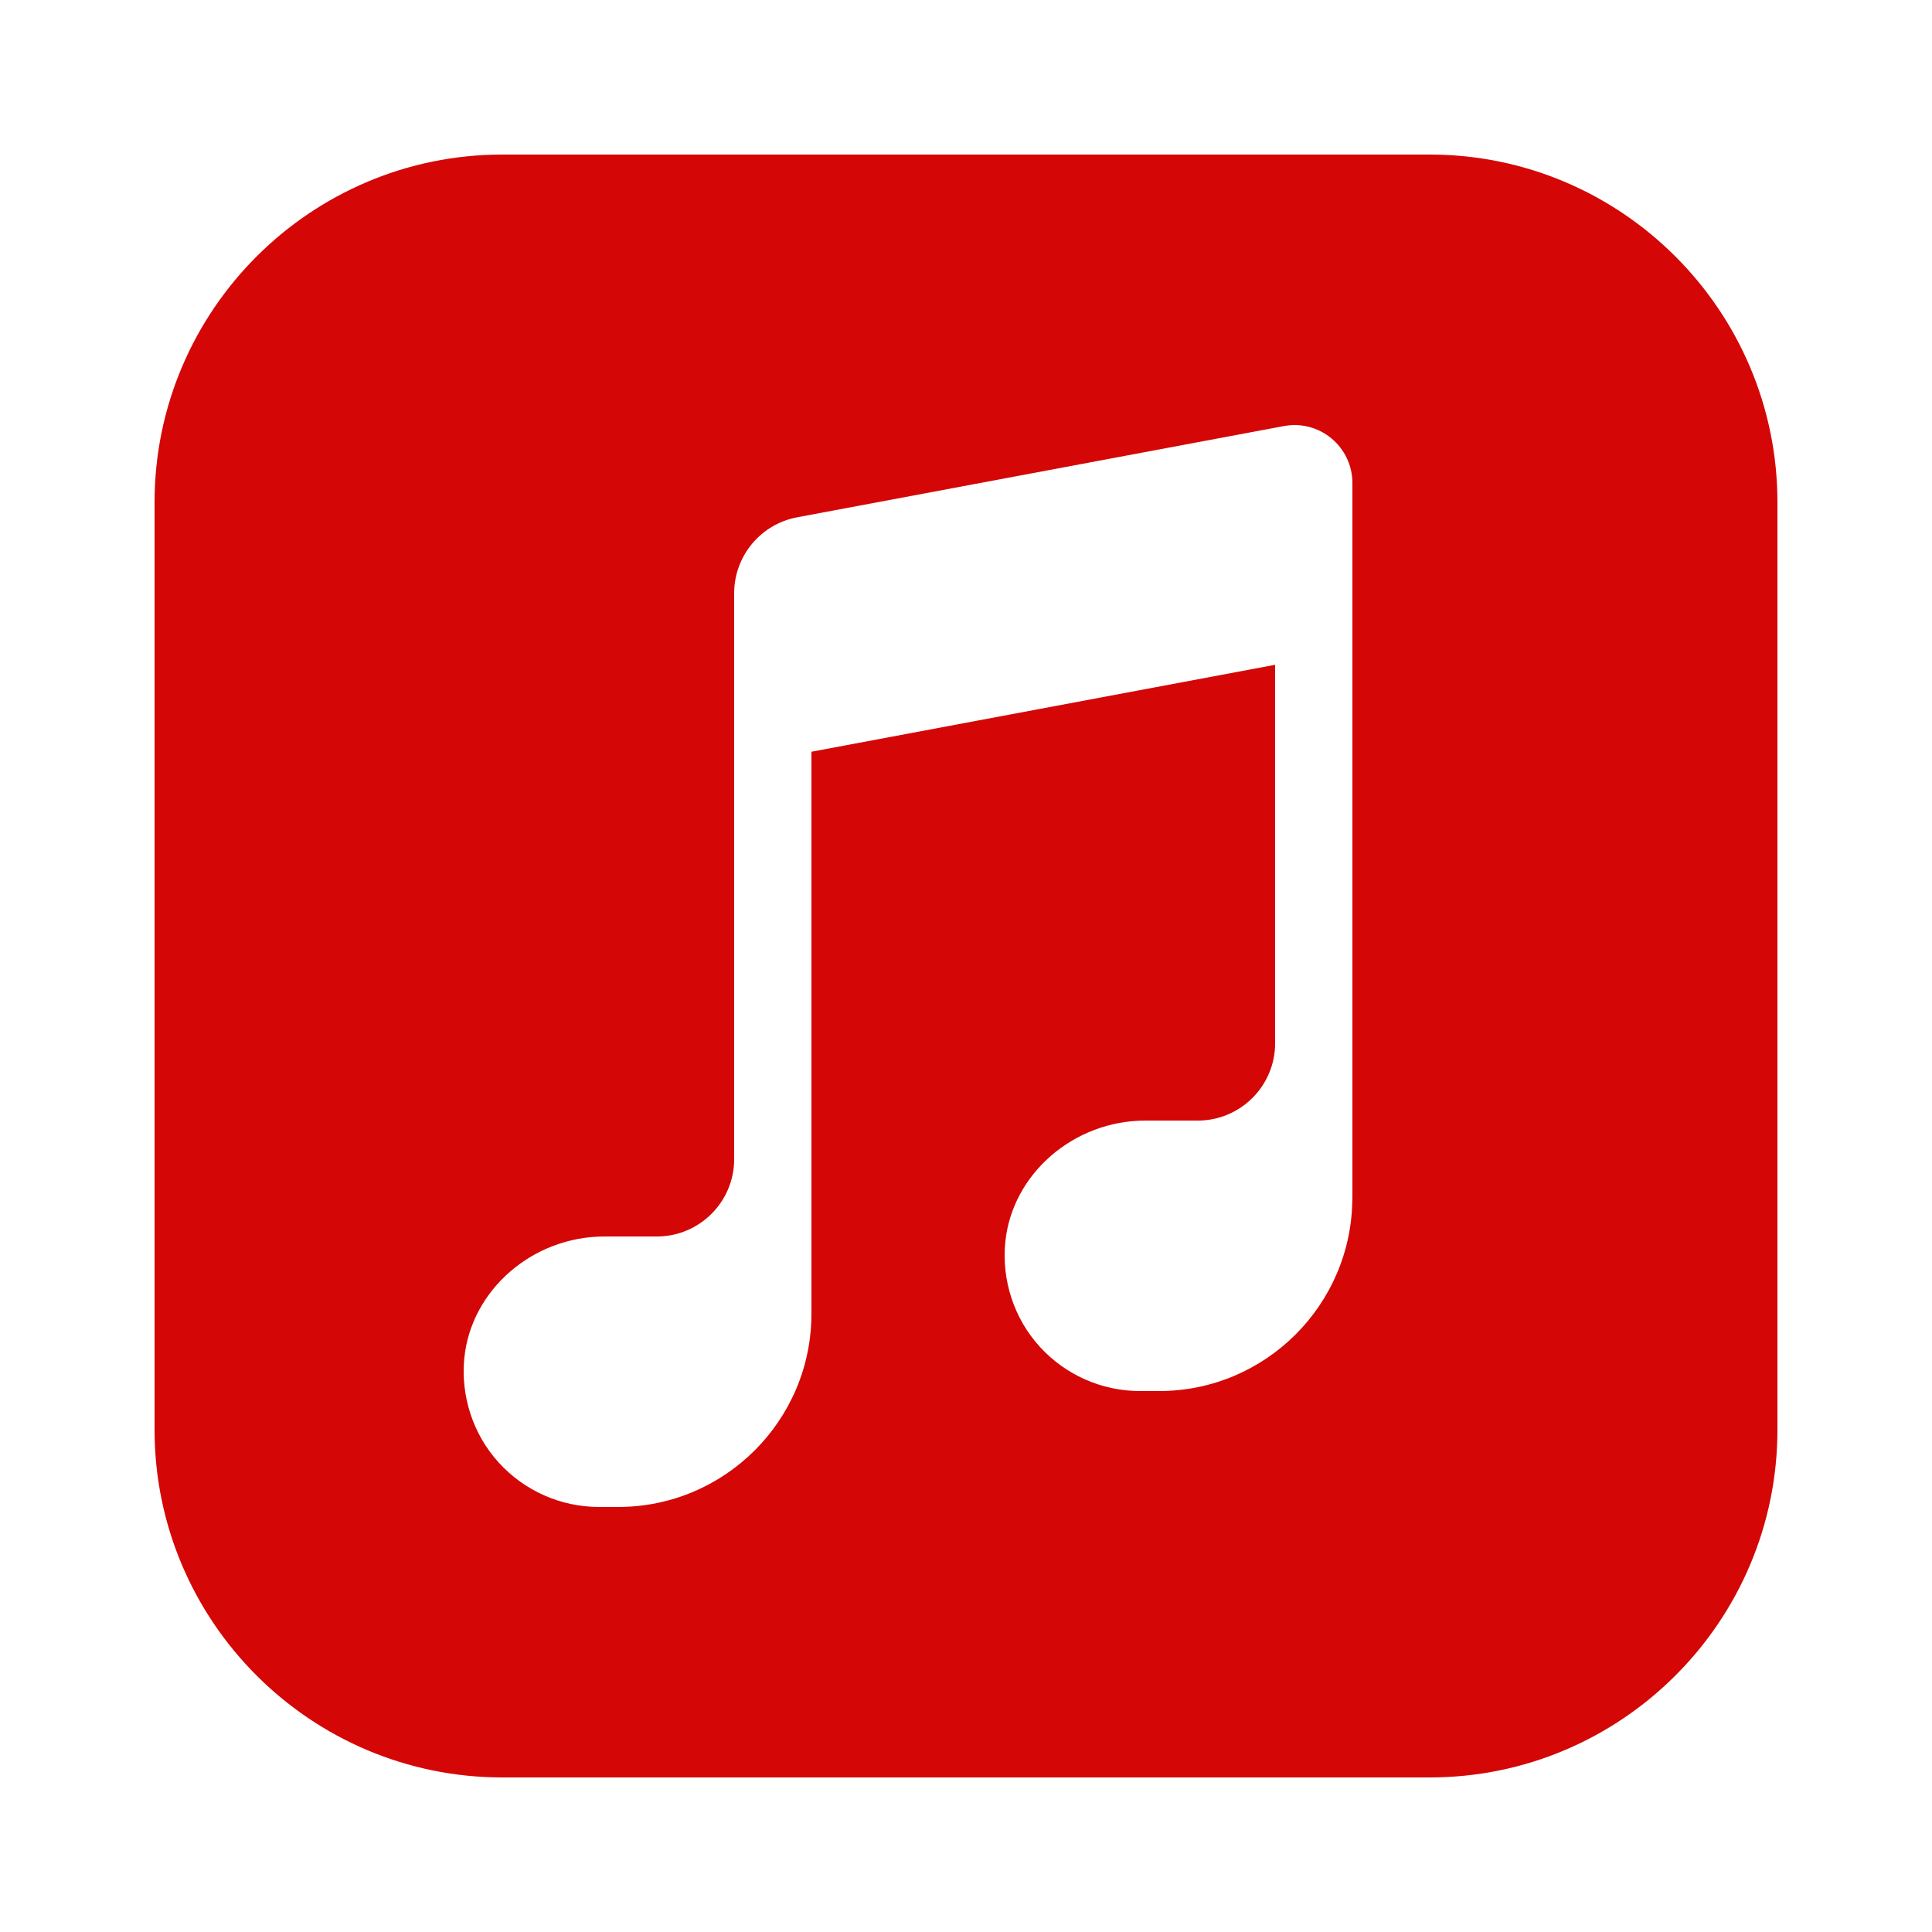
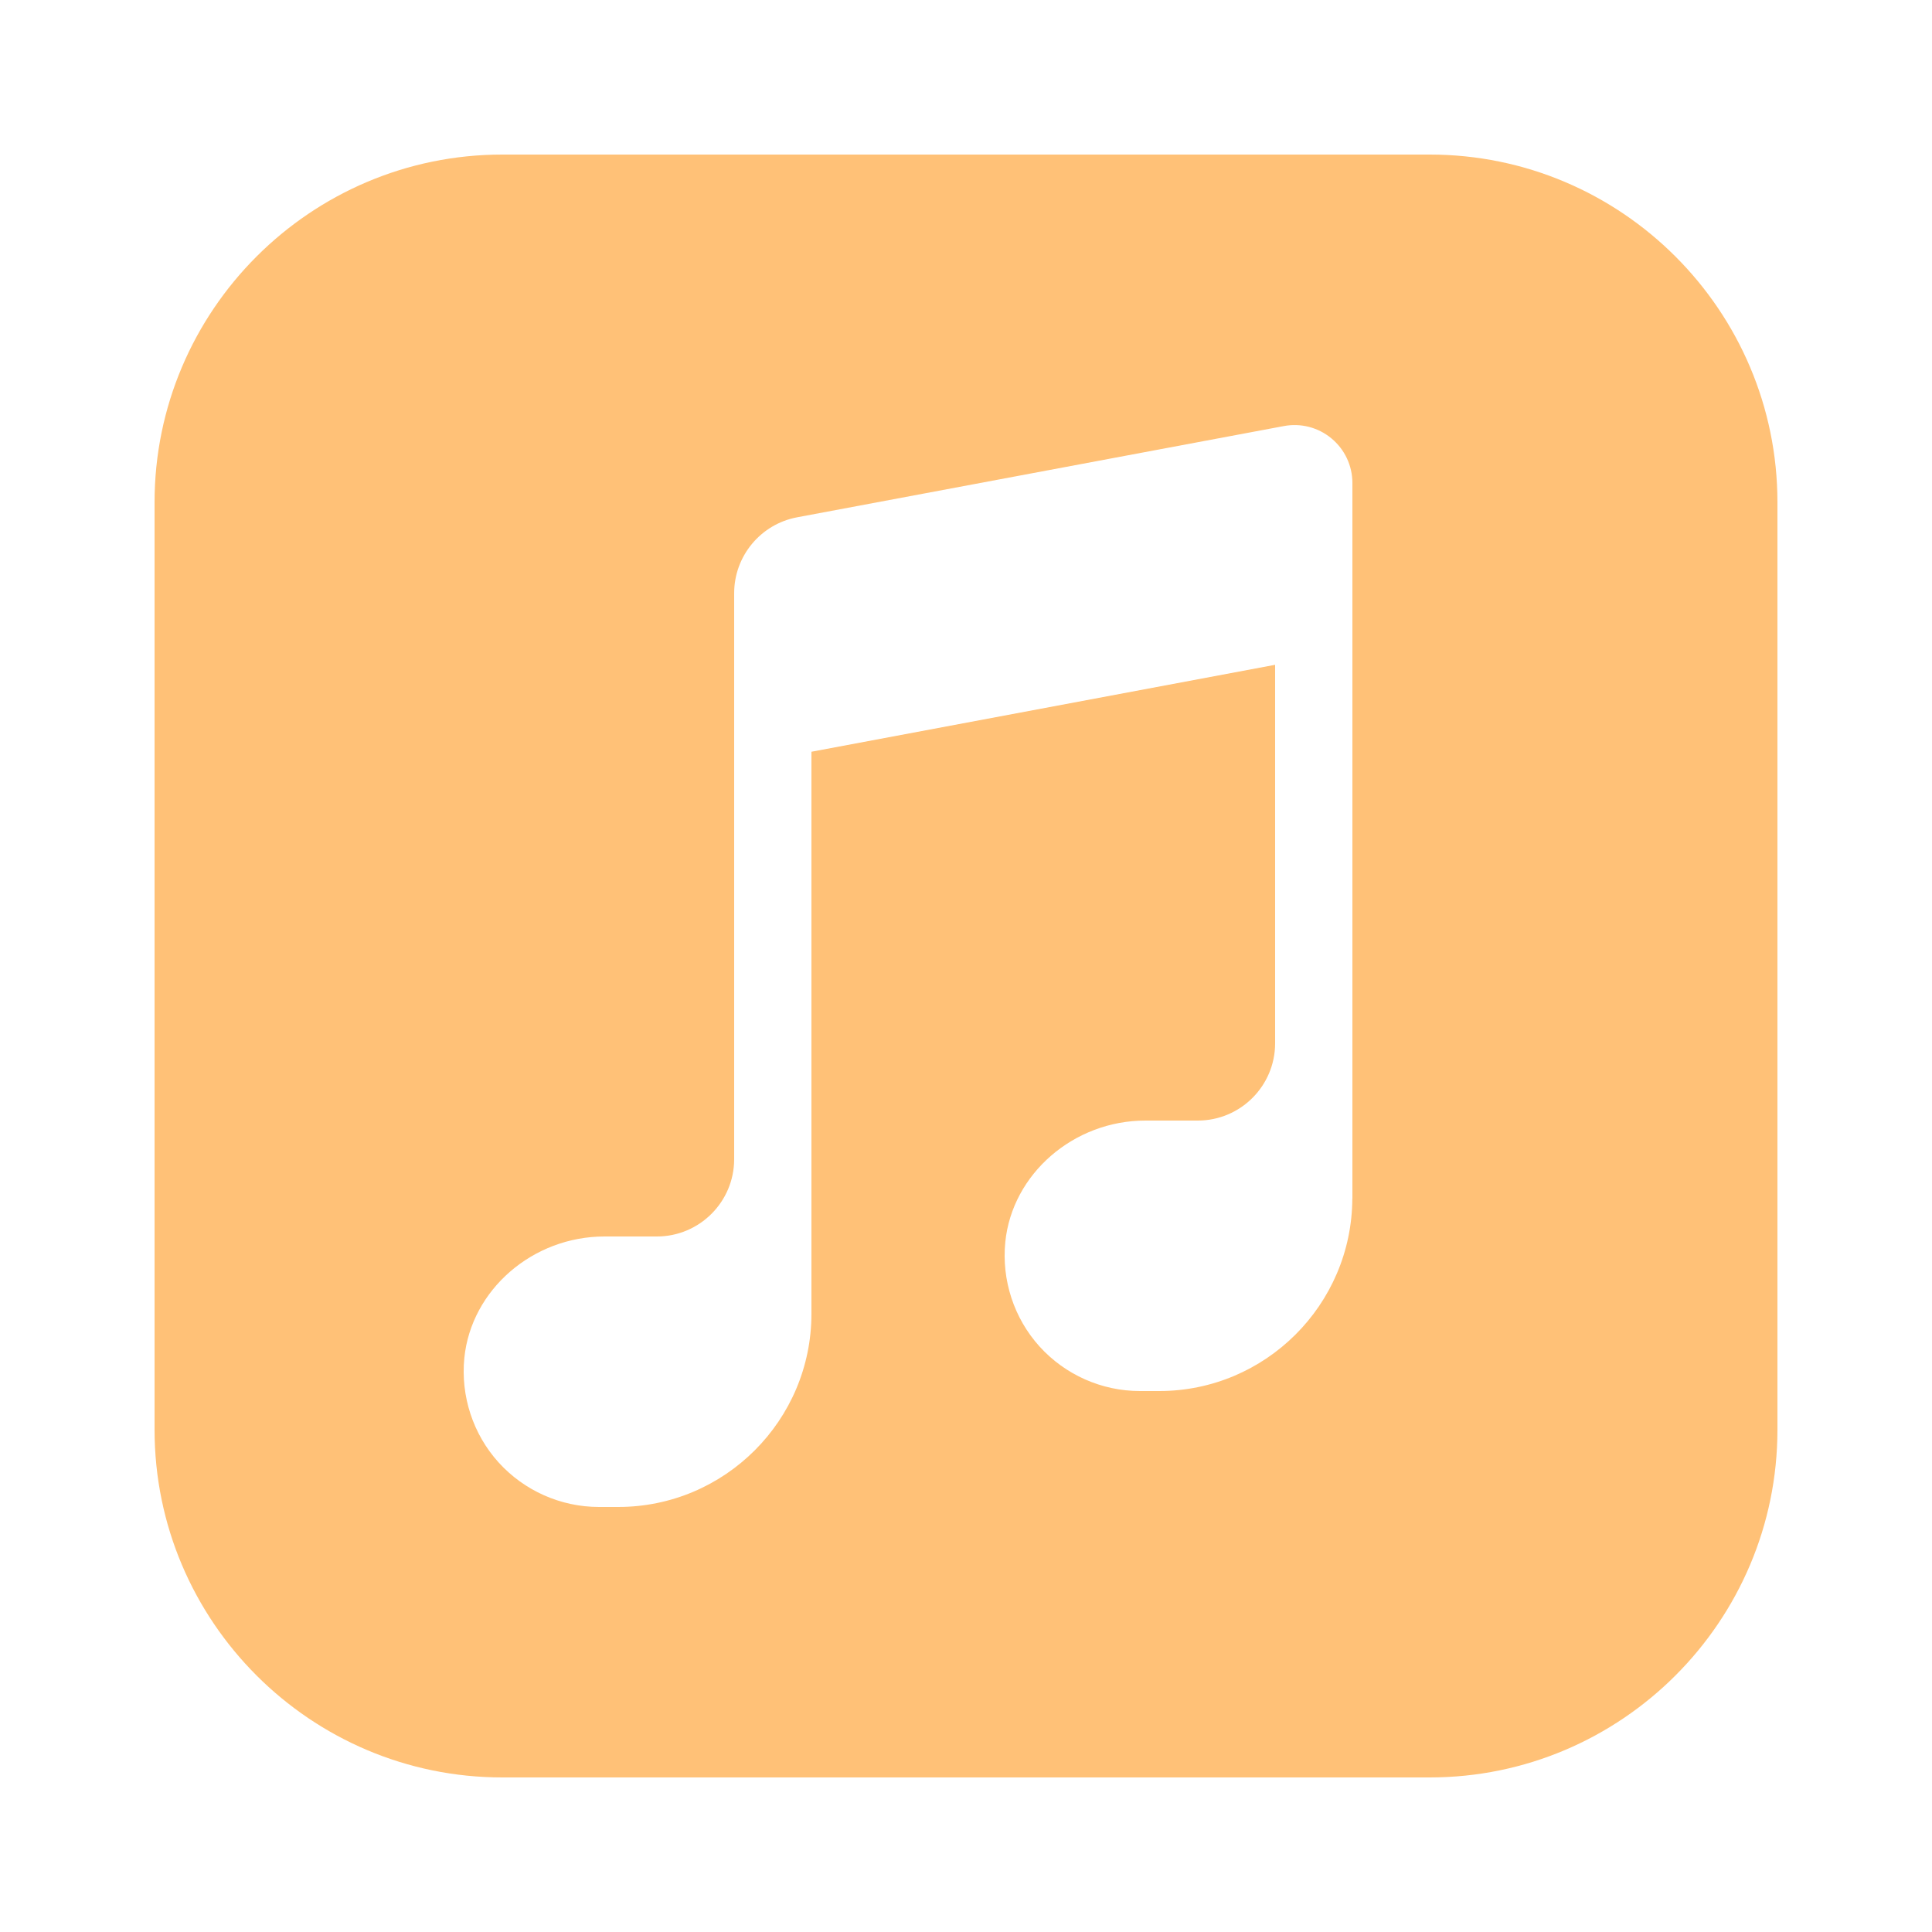
- <svg xmlns="http://www.w3.org/2000/svg" fill="#d40606" viewBox="0 0 50 50" width="500px" height="500px">
+ <svg xmlns="http://www.w3.org/2000/svg" fill="#ffab47bc" viewBox="0 0 50 50" width="500px" height="500px">
  <path d="M37,4H13c-4.962,0-9,4.037-9,9v24c0,4.963,4.038,9,9,9h24c4.962,0,9-4.037,9-9V13C46,8.037,41.962,4,37,4z M35,27v4v0.021 h-0.002C34.986,33.768,32.749,36,30,36h-0.5c-0.987,0-1.933-0.42-2.596-1.152c-0.662-0.731-0.985-1.718-0.887-2.705 C26.195,30.38,27.787,29,29.643,29H31c1.103,0,2-0.897,2-2v-9.795l-12,2.25V30v4c0,2.757-2.243,5-5,5h-0.5 c-0.987,0-1.933-0.42-2.596-1.152c-0.662-0.731-0.985-1.718-0.887-2.705C12.195,33.38,13.787,32,15.643,32H17c1.103,0,2-0.897,2-2 V15.353c0-0.963,0.687-1.79,1.633-1.966l12.591-2.36c0.439-0.083,0.891,0.033,1.234,0.319C34.803,11.632,35,12.053,35,12.5V27z" />
</svg>
